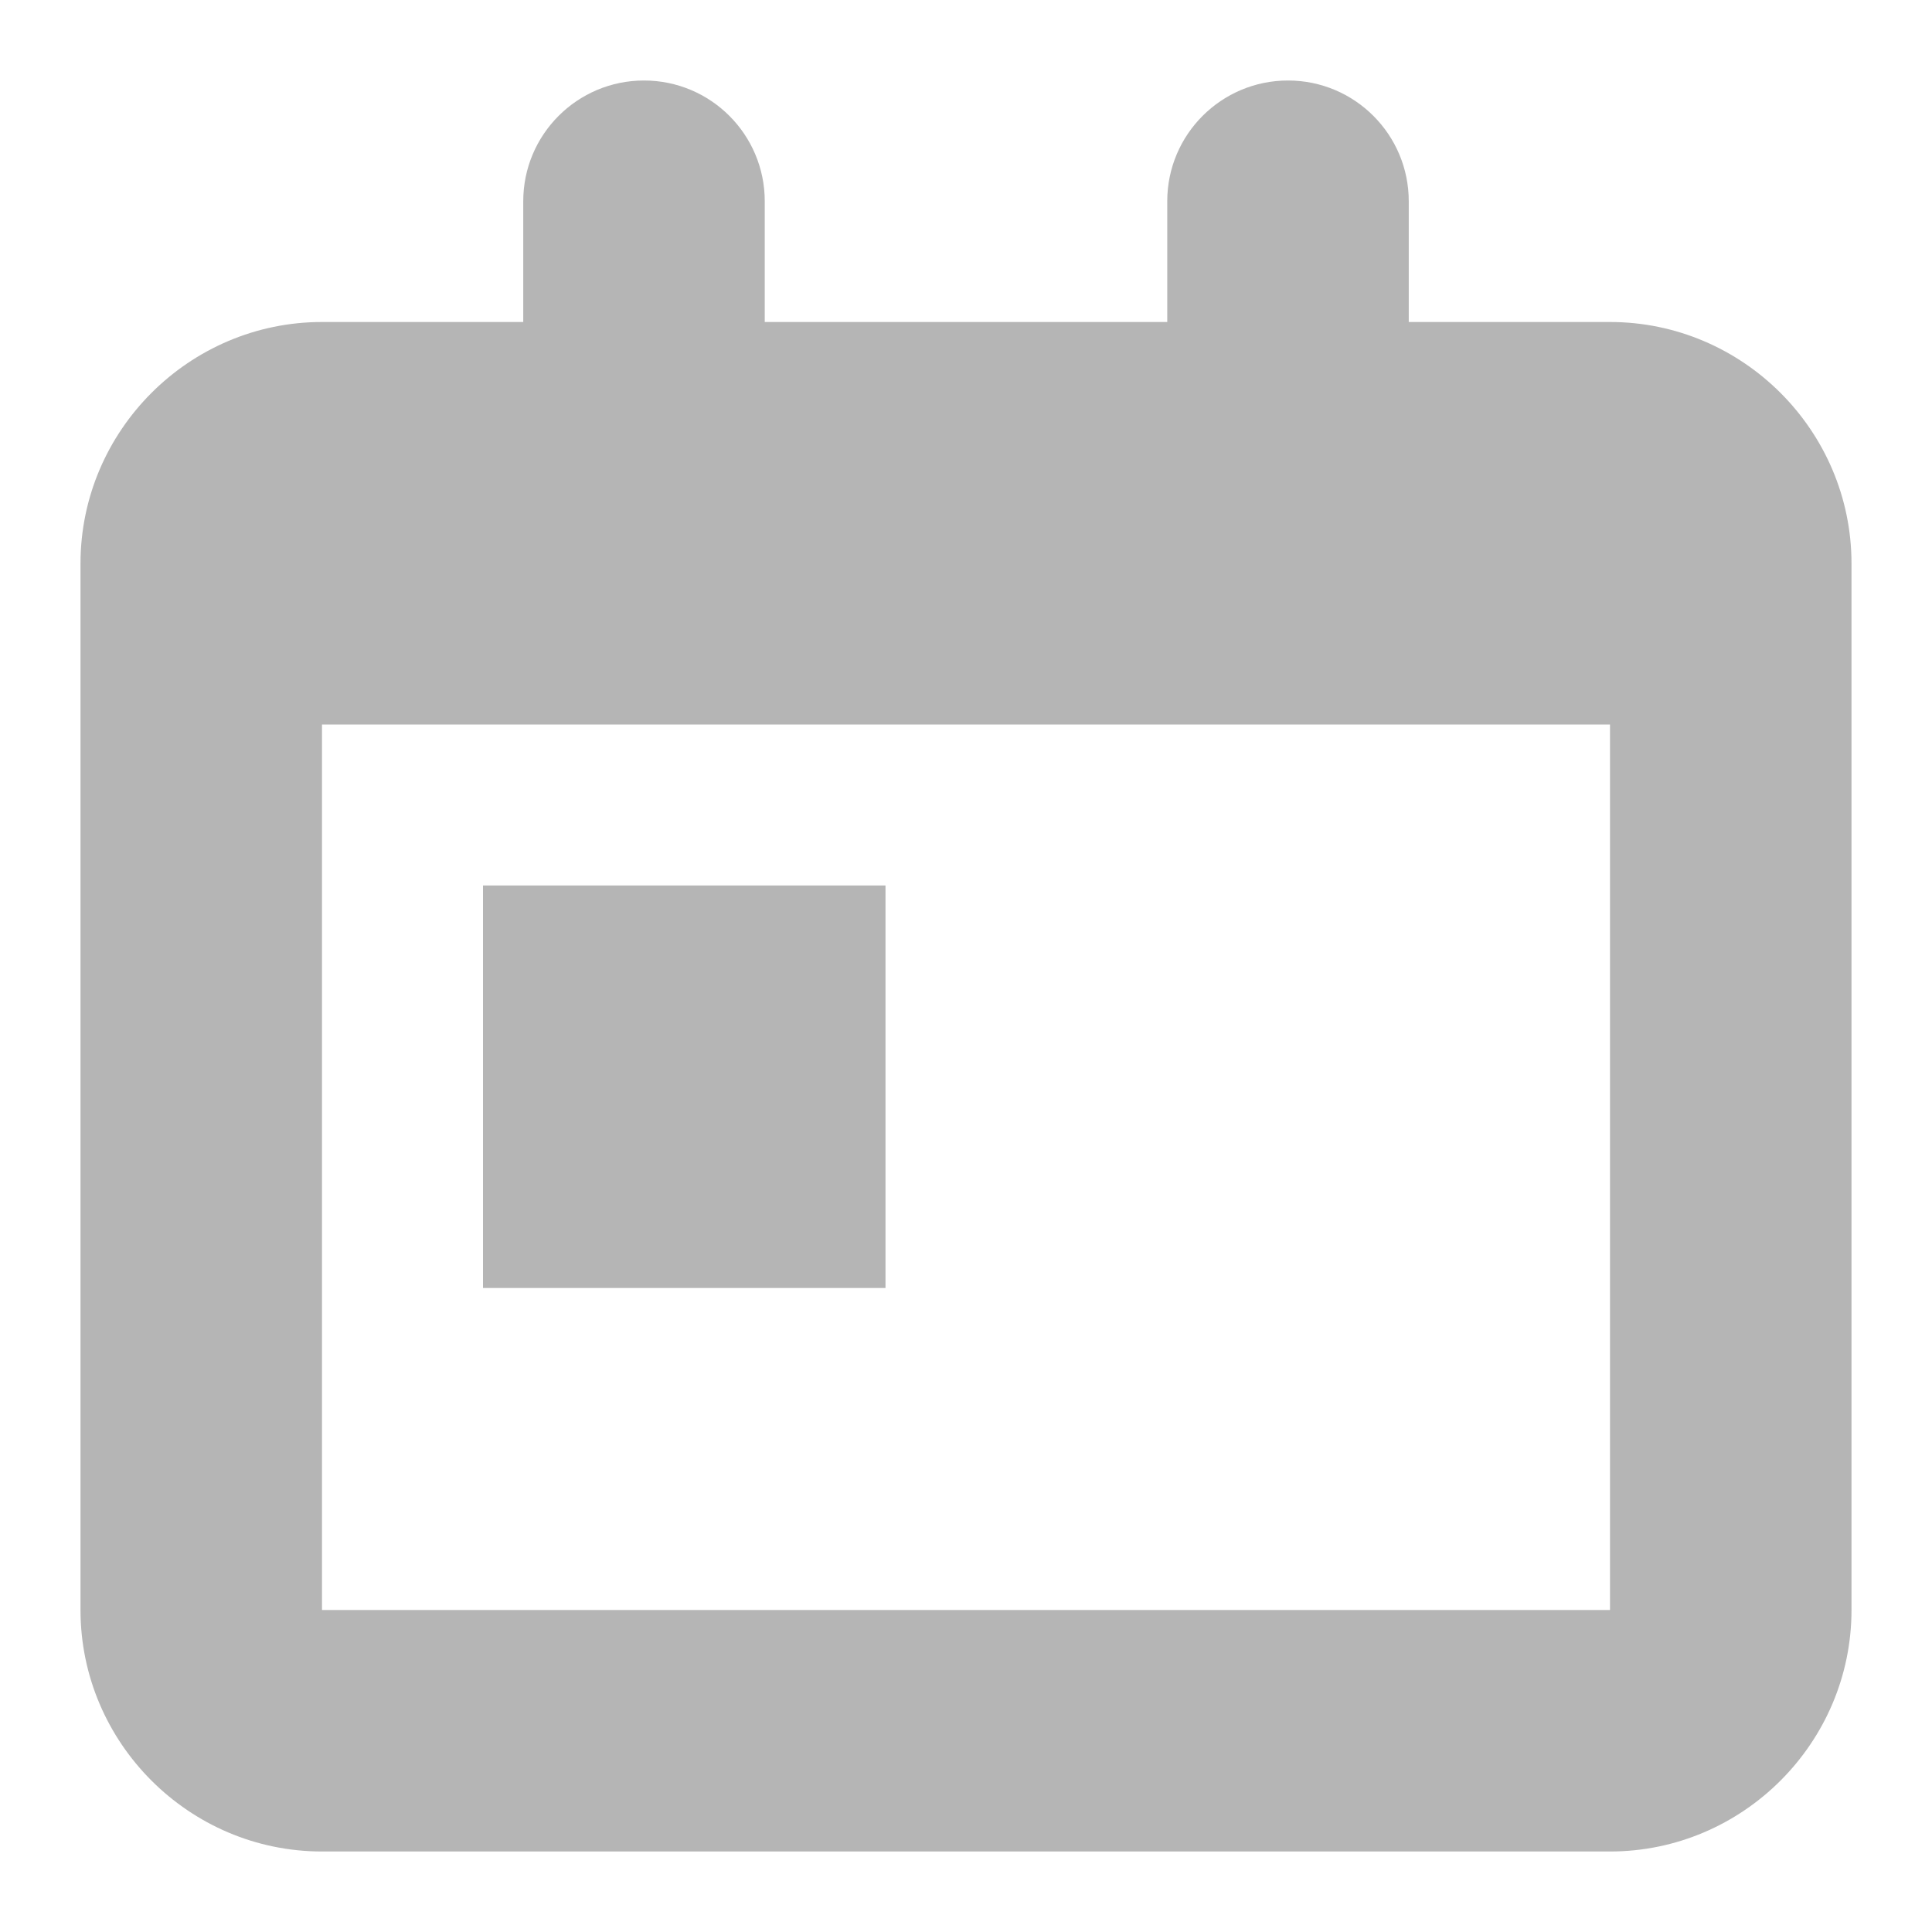
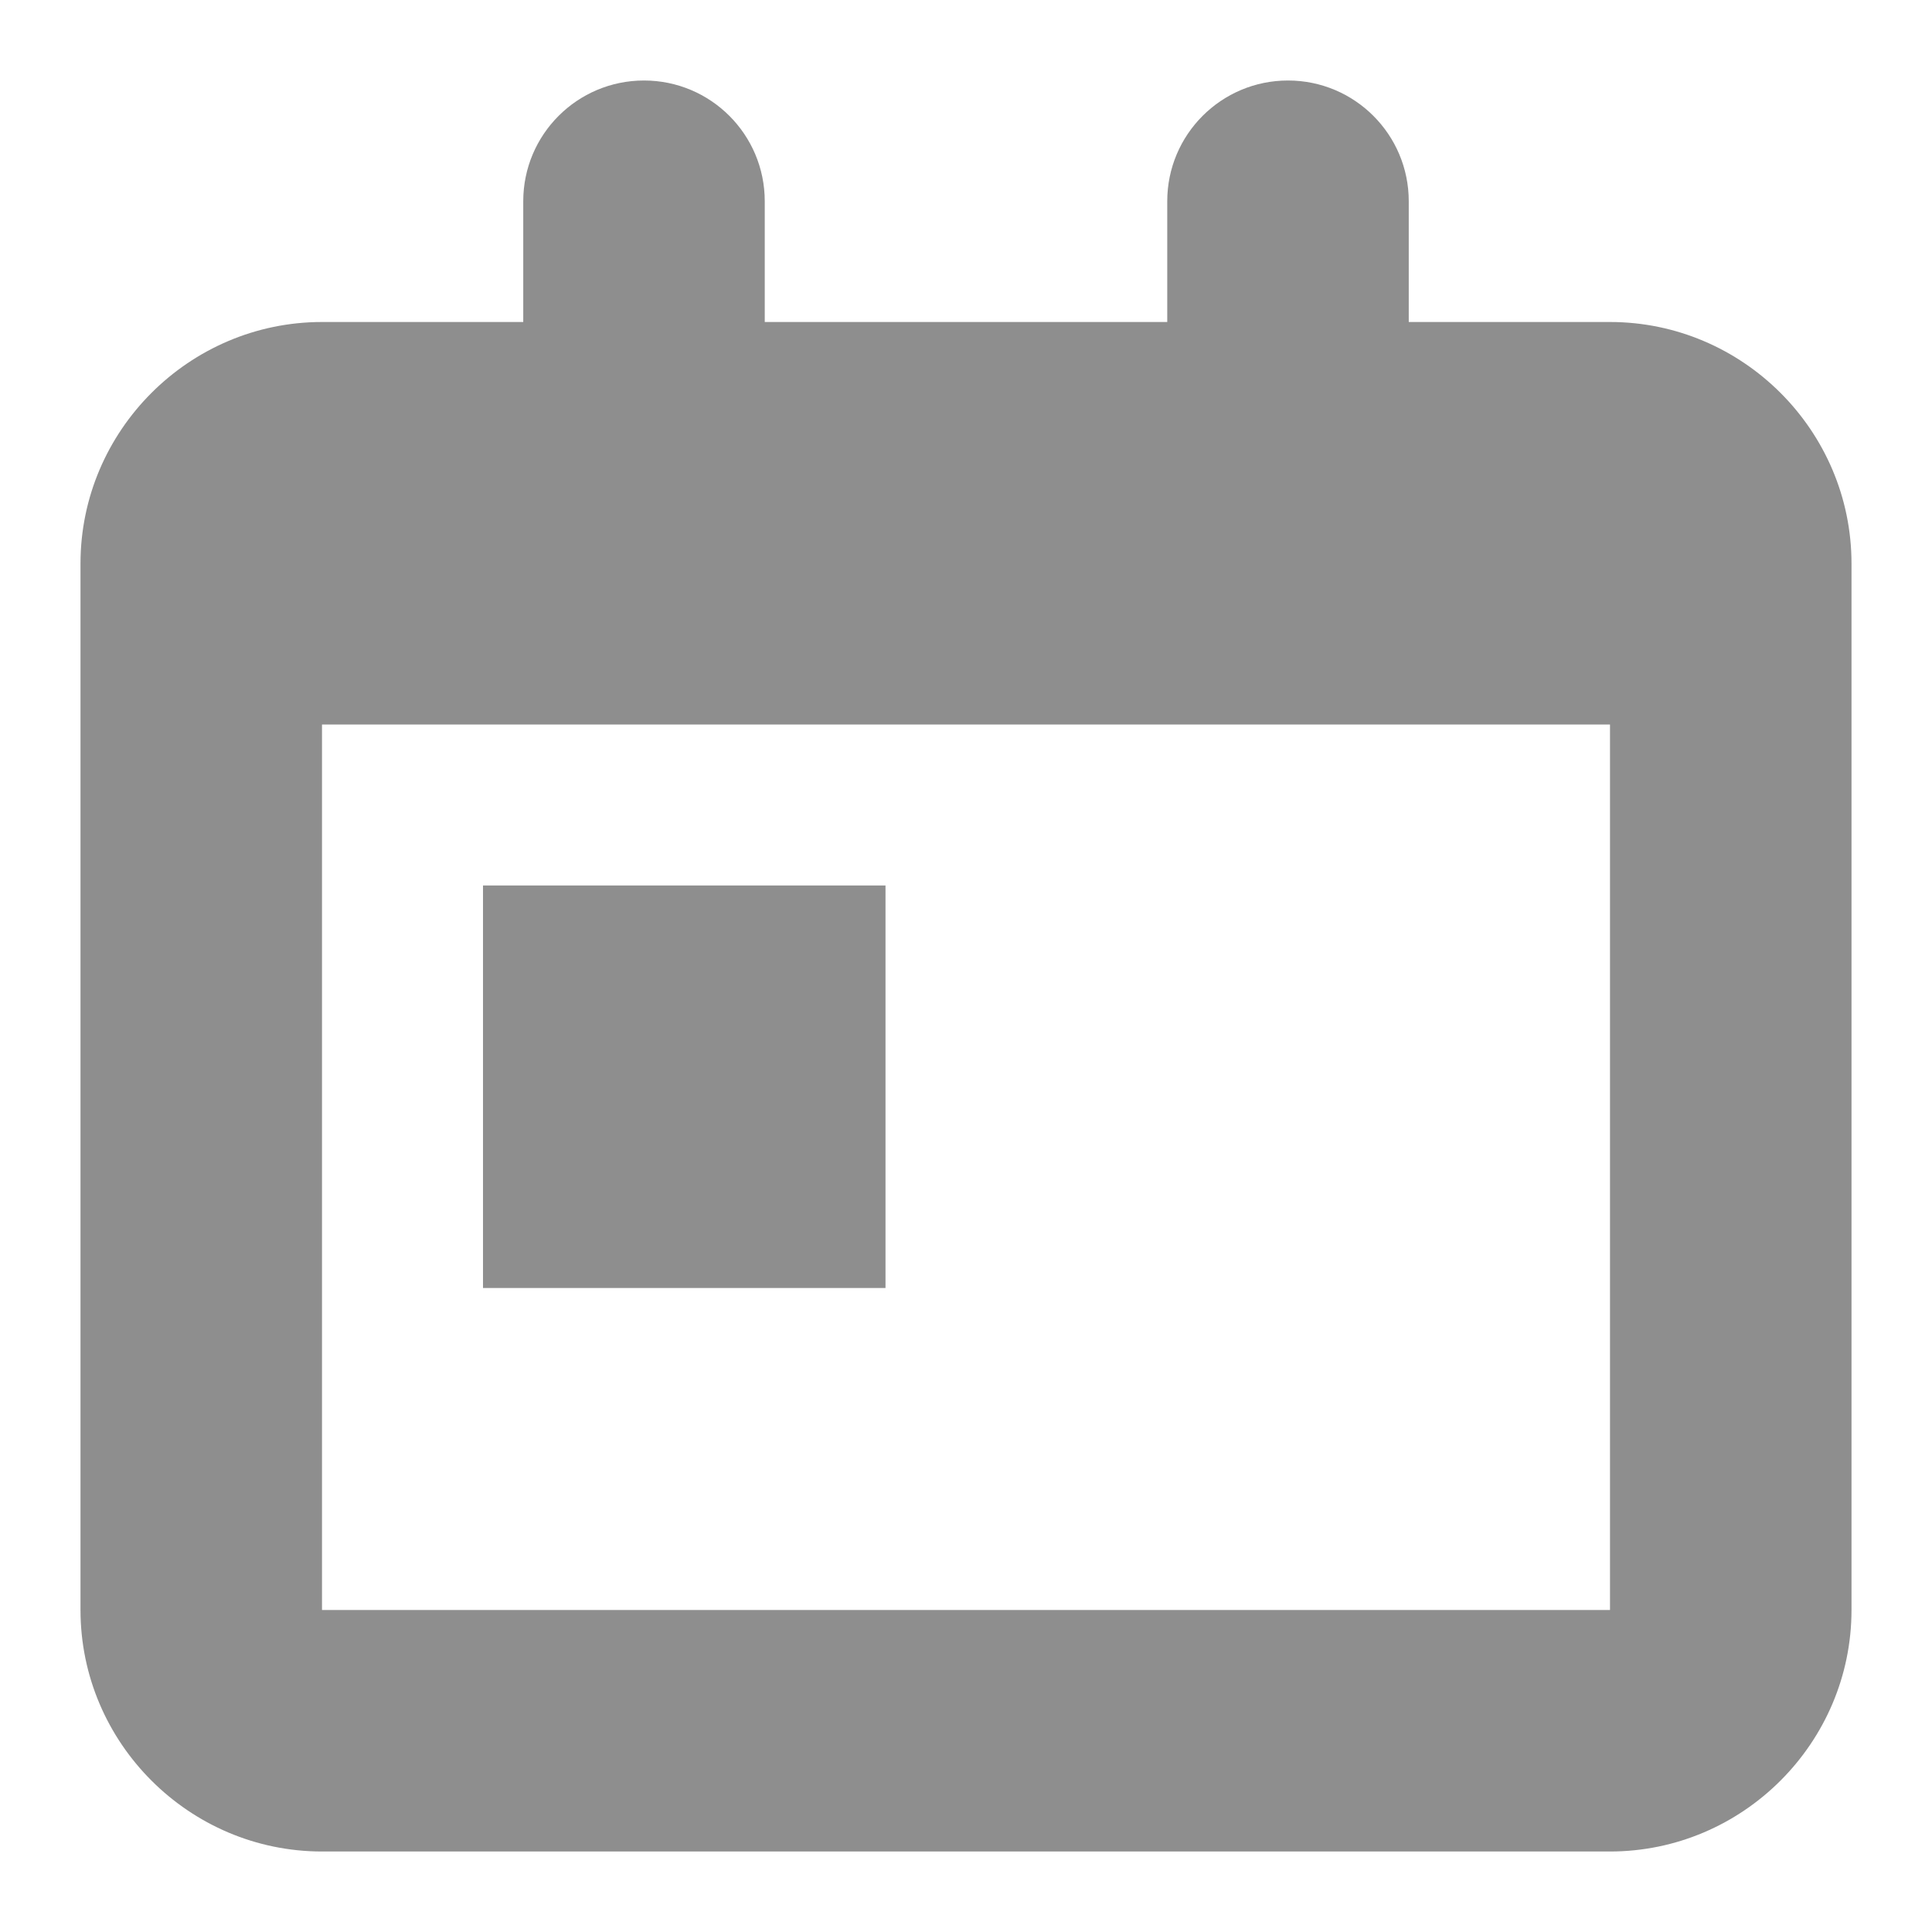
<svg xmlns="http://www.w3.org/2000/svg" width="24" height="24">
-   <path d="M6 16h5v-5H6v5zm-2 4h16V9H4v11zM20 4h-2.5V2.5a1.5 1.5 0 1 0-3 0V4h-5V2.5a1.5 1.5 0 1 0-3 0V4H4C2.35 4 1 5.35 1 7v13c0 1.65 1.35 3 3 3h16c1.65 0 3-1.35 3-3V7c0-1.65-1.35-3-3-3z" fill="#B5B5B5" fill-rule="evenodd" />
+   <path fill="#8E8E8E" d="M4 20V9h16v11H4zm2-4h5v-5H6v5zM20 4h-2.5V2.5a1.5 1.5 0 1 0-3 0V4h-5V2.5a1.5 1.5 0 1 0-3 0V4H4C2.35 4 1 5.35 1 7v13c0 1.65 1.35 3 3 3h16c1.65 0 3-1.35 3-3V7c0-1.65-1.35-3-3-3z" />
</svg>
